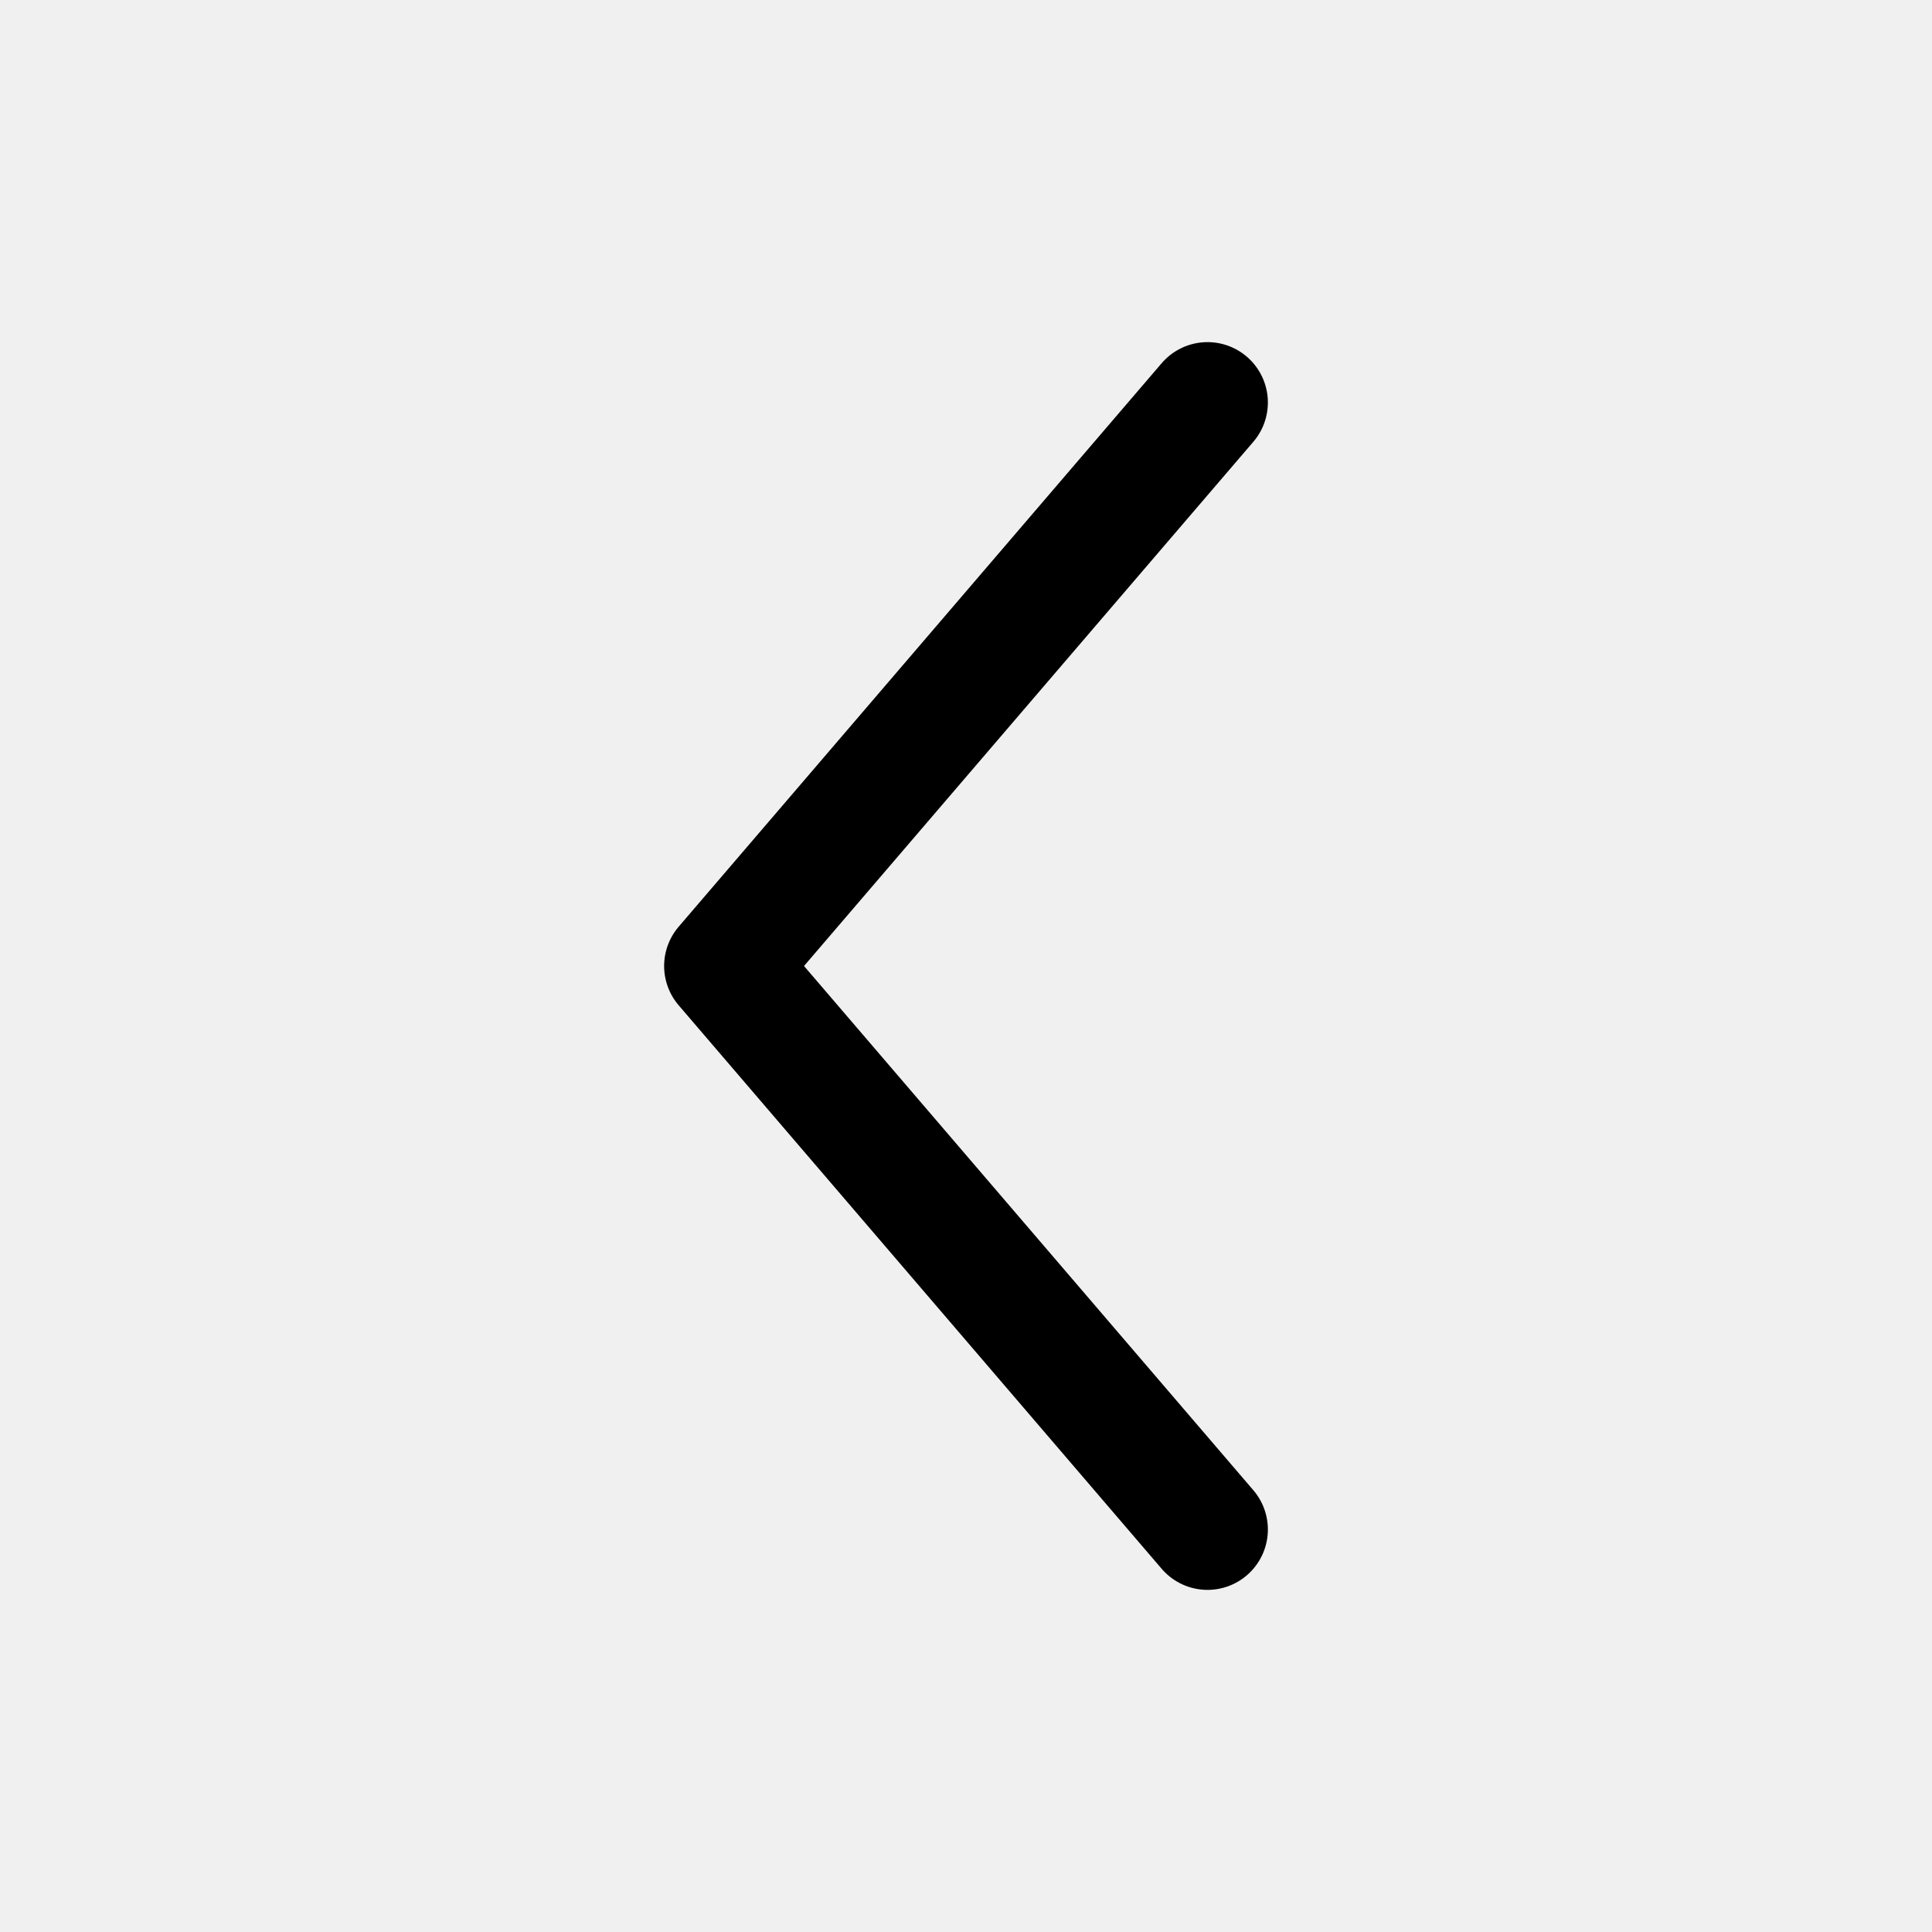
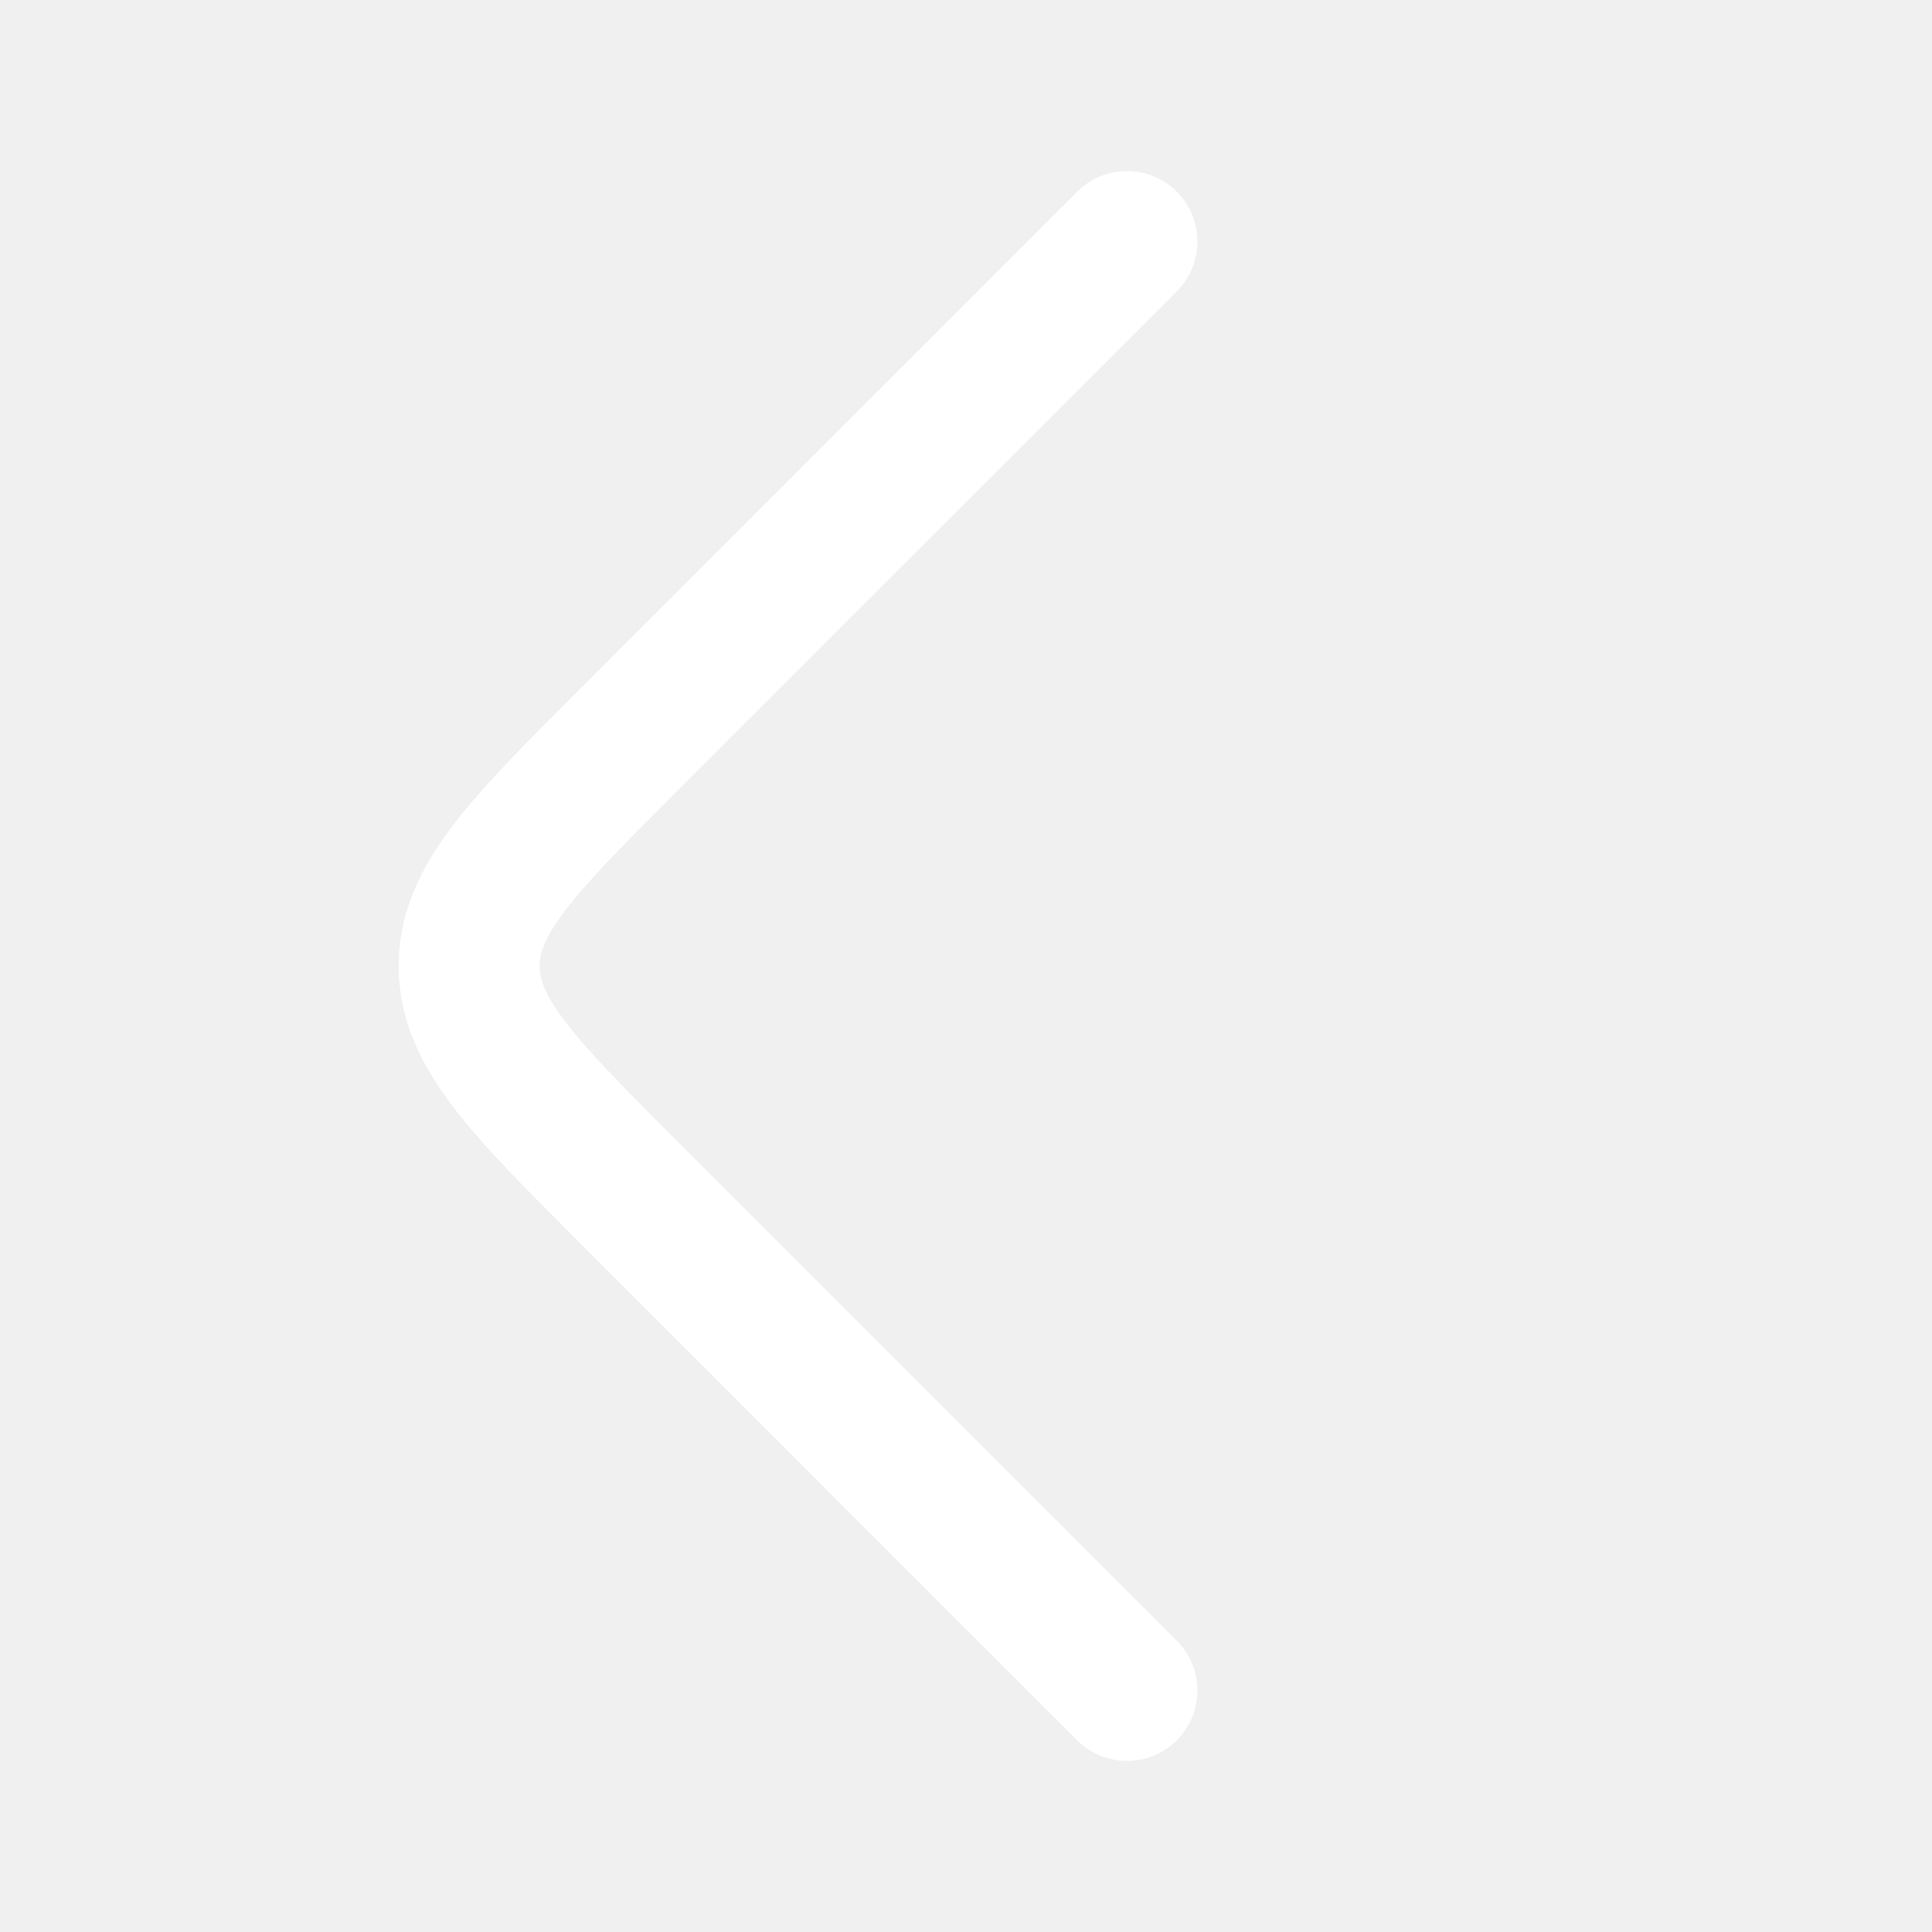
<svg xmlns="http://www.w3.org/2000/svg" width="24" height="24" viewBox="0 0 24 24" fill="none">
-   <path d="M15 5L9 12L15 19" stroke="black" stroke-width="1.5" stroke-linecap="round" stroke-linejoin="round" />
+   <path fill-rule="evenodd" clip-rule="evenodd" d="M14.619 2.381C14.277 2.04 13.723 2.04 13.381 2.381L7.168 8.595C6.537 9.226 6.002 9.76 5.633 10.244C5.24 10.759 4.953 11.318 4.953 12C4.953 12.682 5.24 13.241 5.633 13.756C6.002 14.239 6.537 14.774 7.168 15.405L13.381 21.619C13.723 21.96 14.277 21.96 14.619 21.619C14.96 21.277 14.96 20.723 14.619 20.381L8.447 14.21C7.763 13.526 7.313 13.073 7.024 12.694C6.75 12.335 6.703 12.146 6.703 12C6.703 11.854 6.75 11.665 7.024 11.306C7.313 10.927 7.763 10.475 8.447 9.79L14.619 3.619C14.96 3.277 14.96 2.723 14.619 2.381Z" fill="white" />
</svg>
